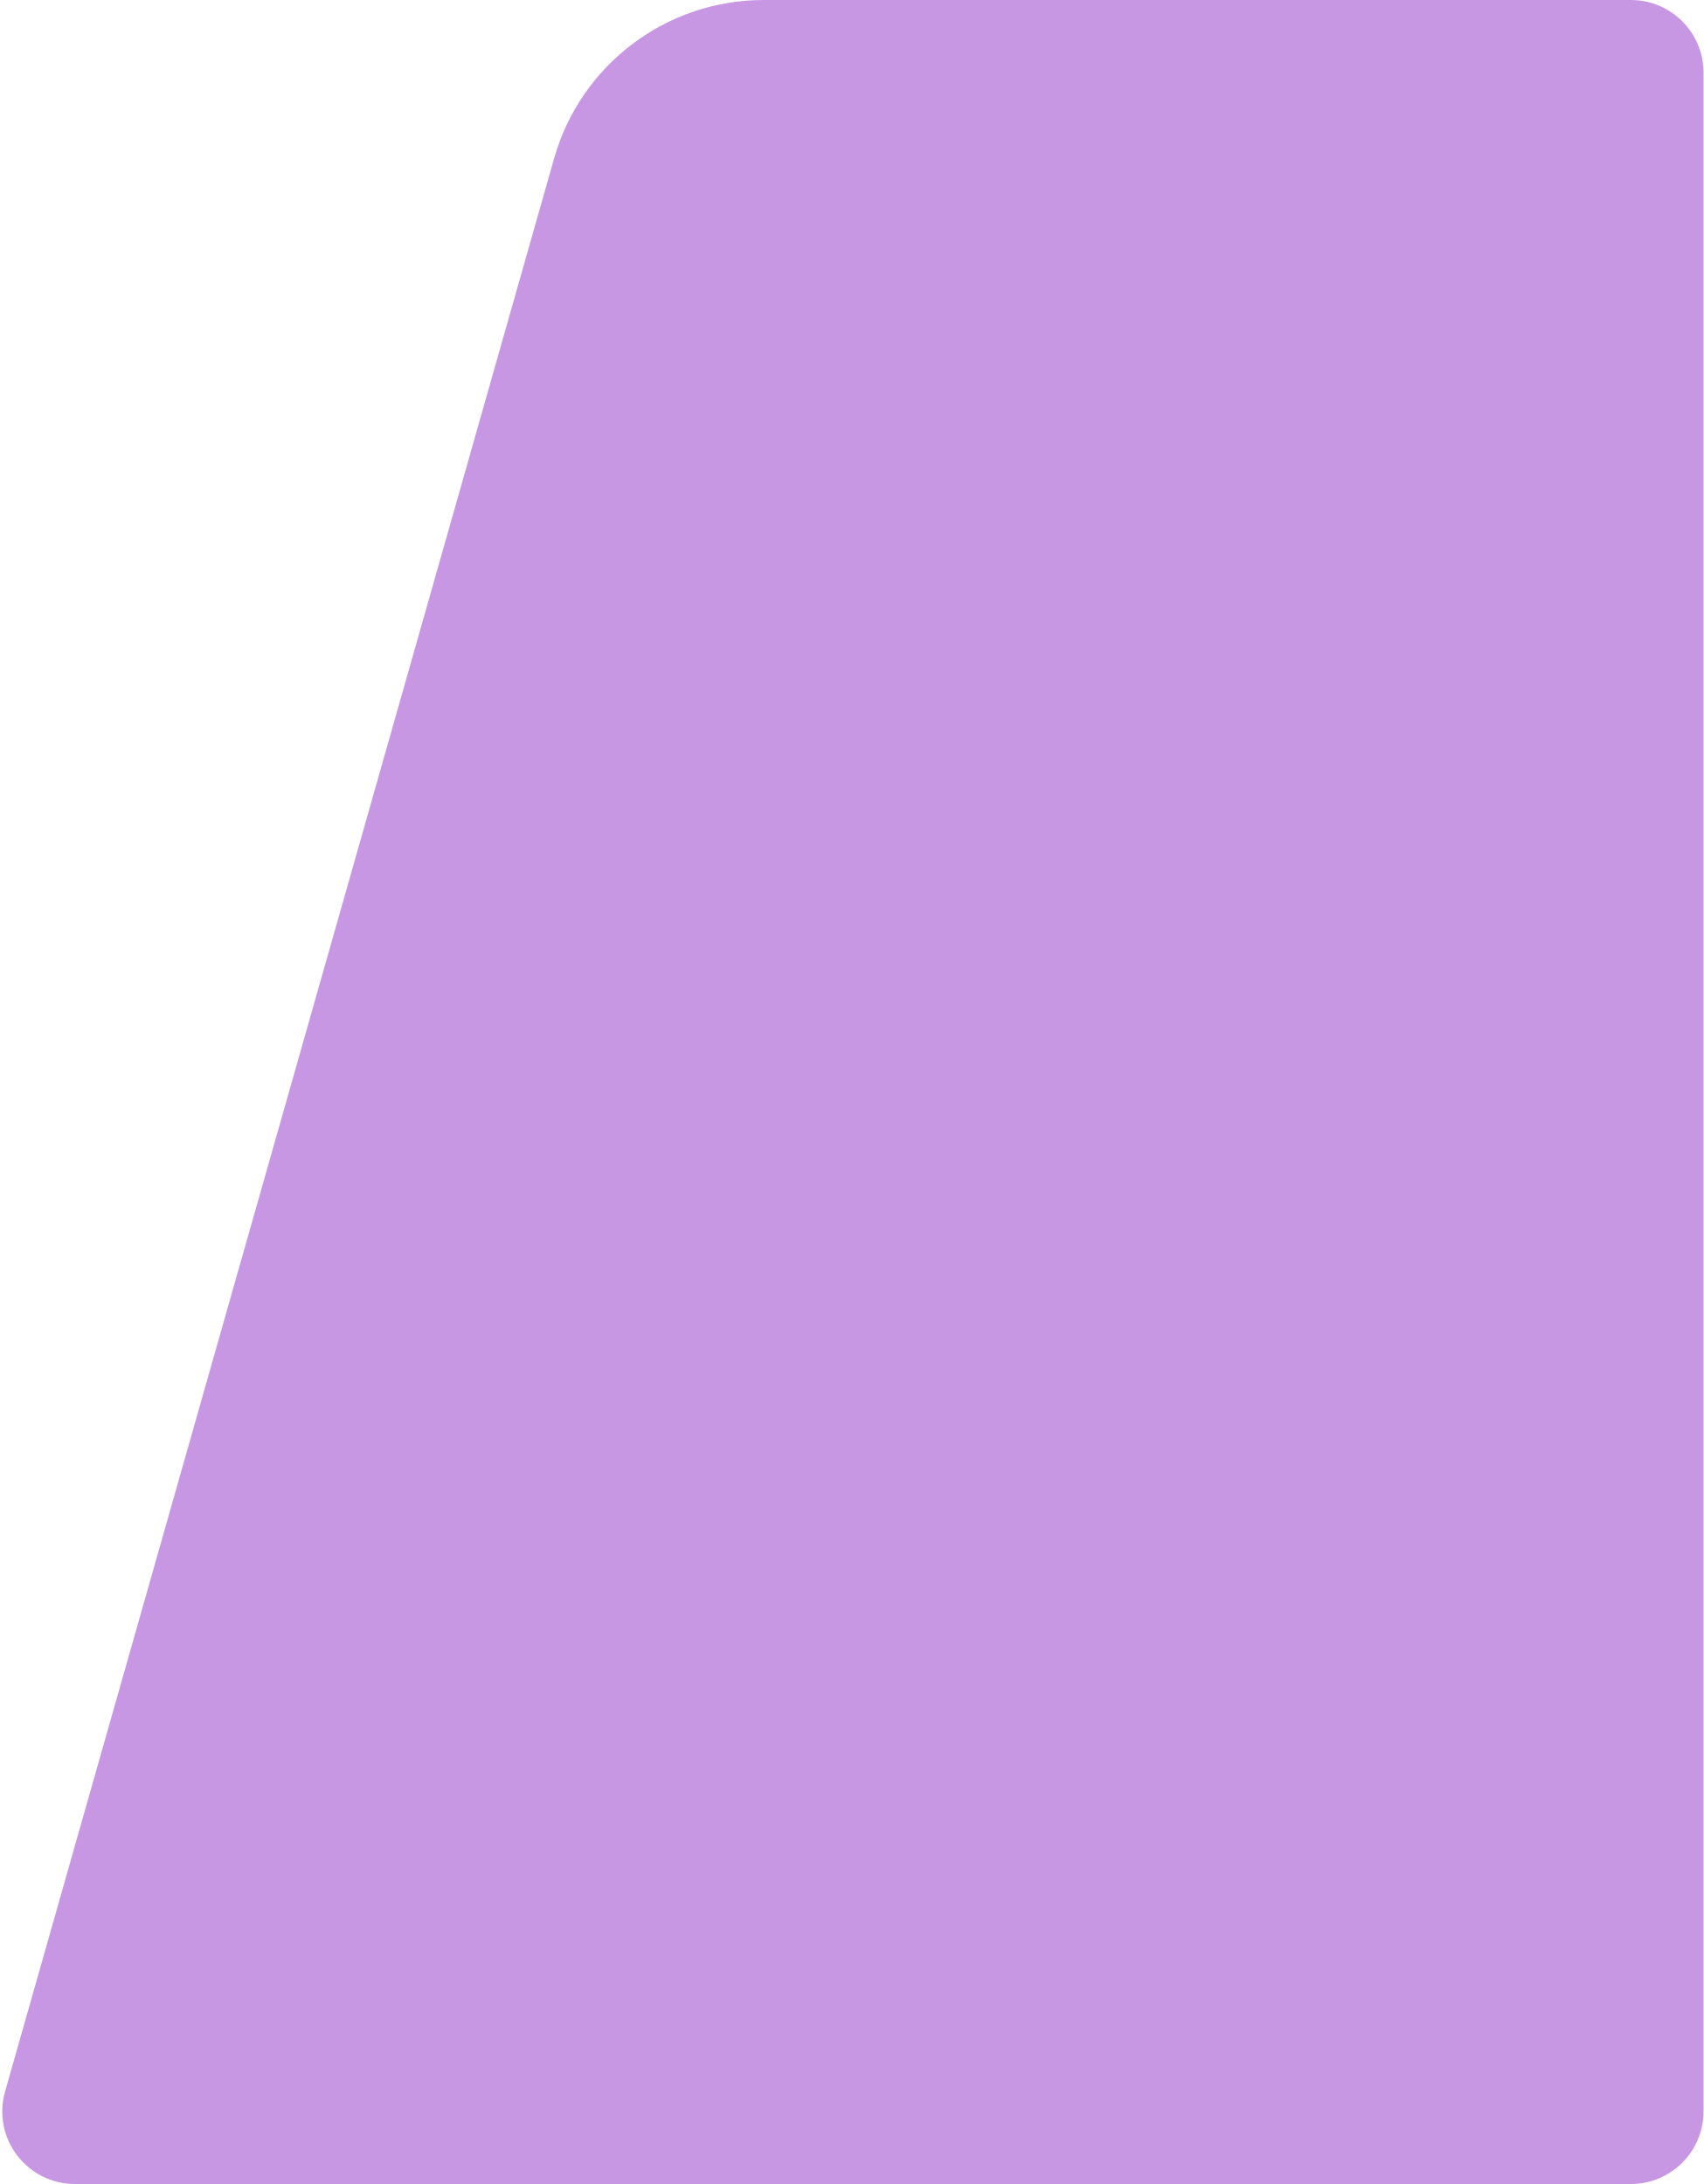
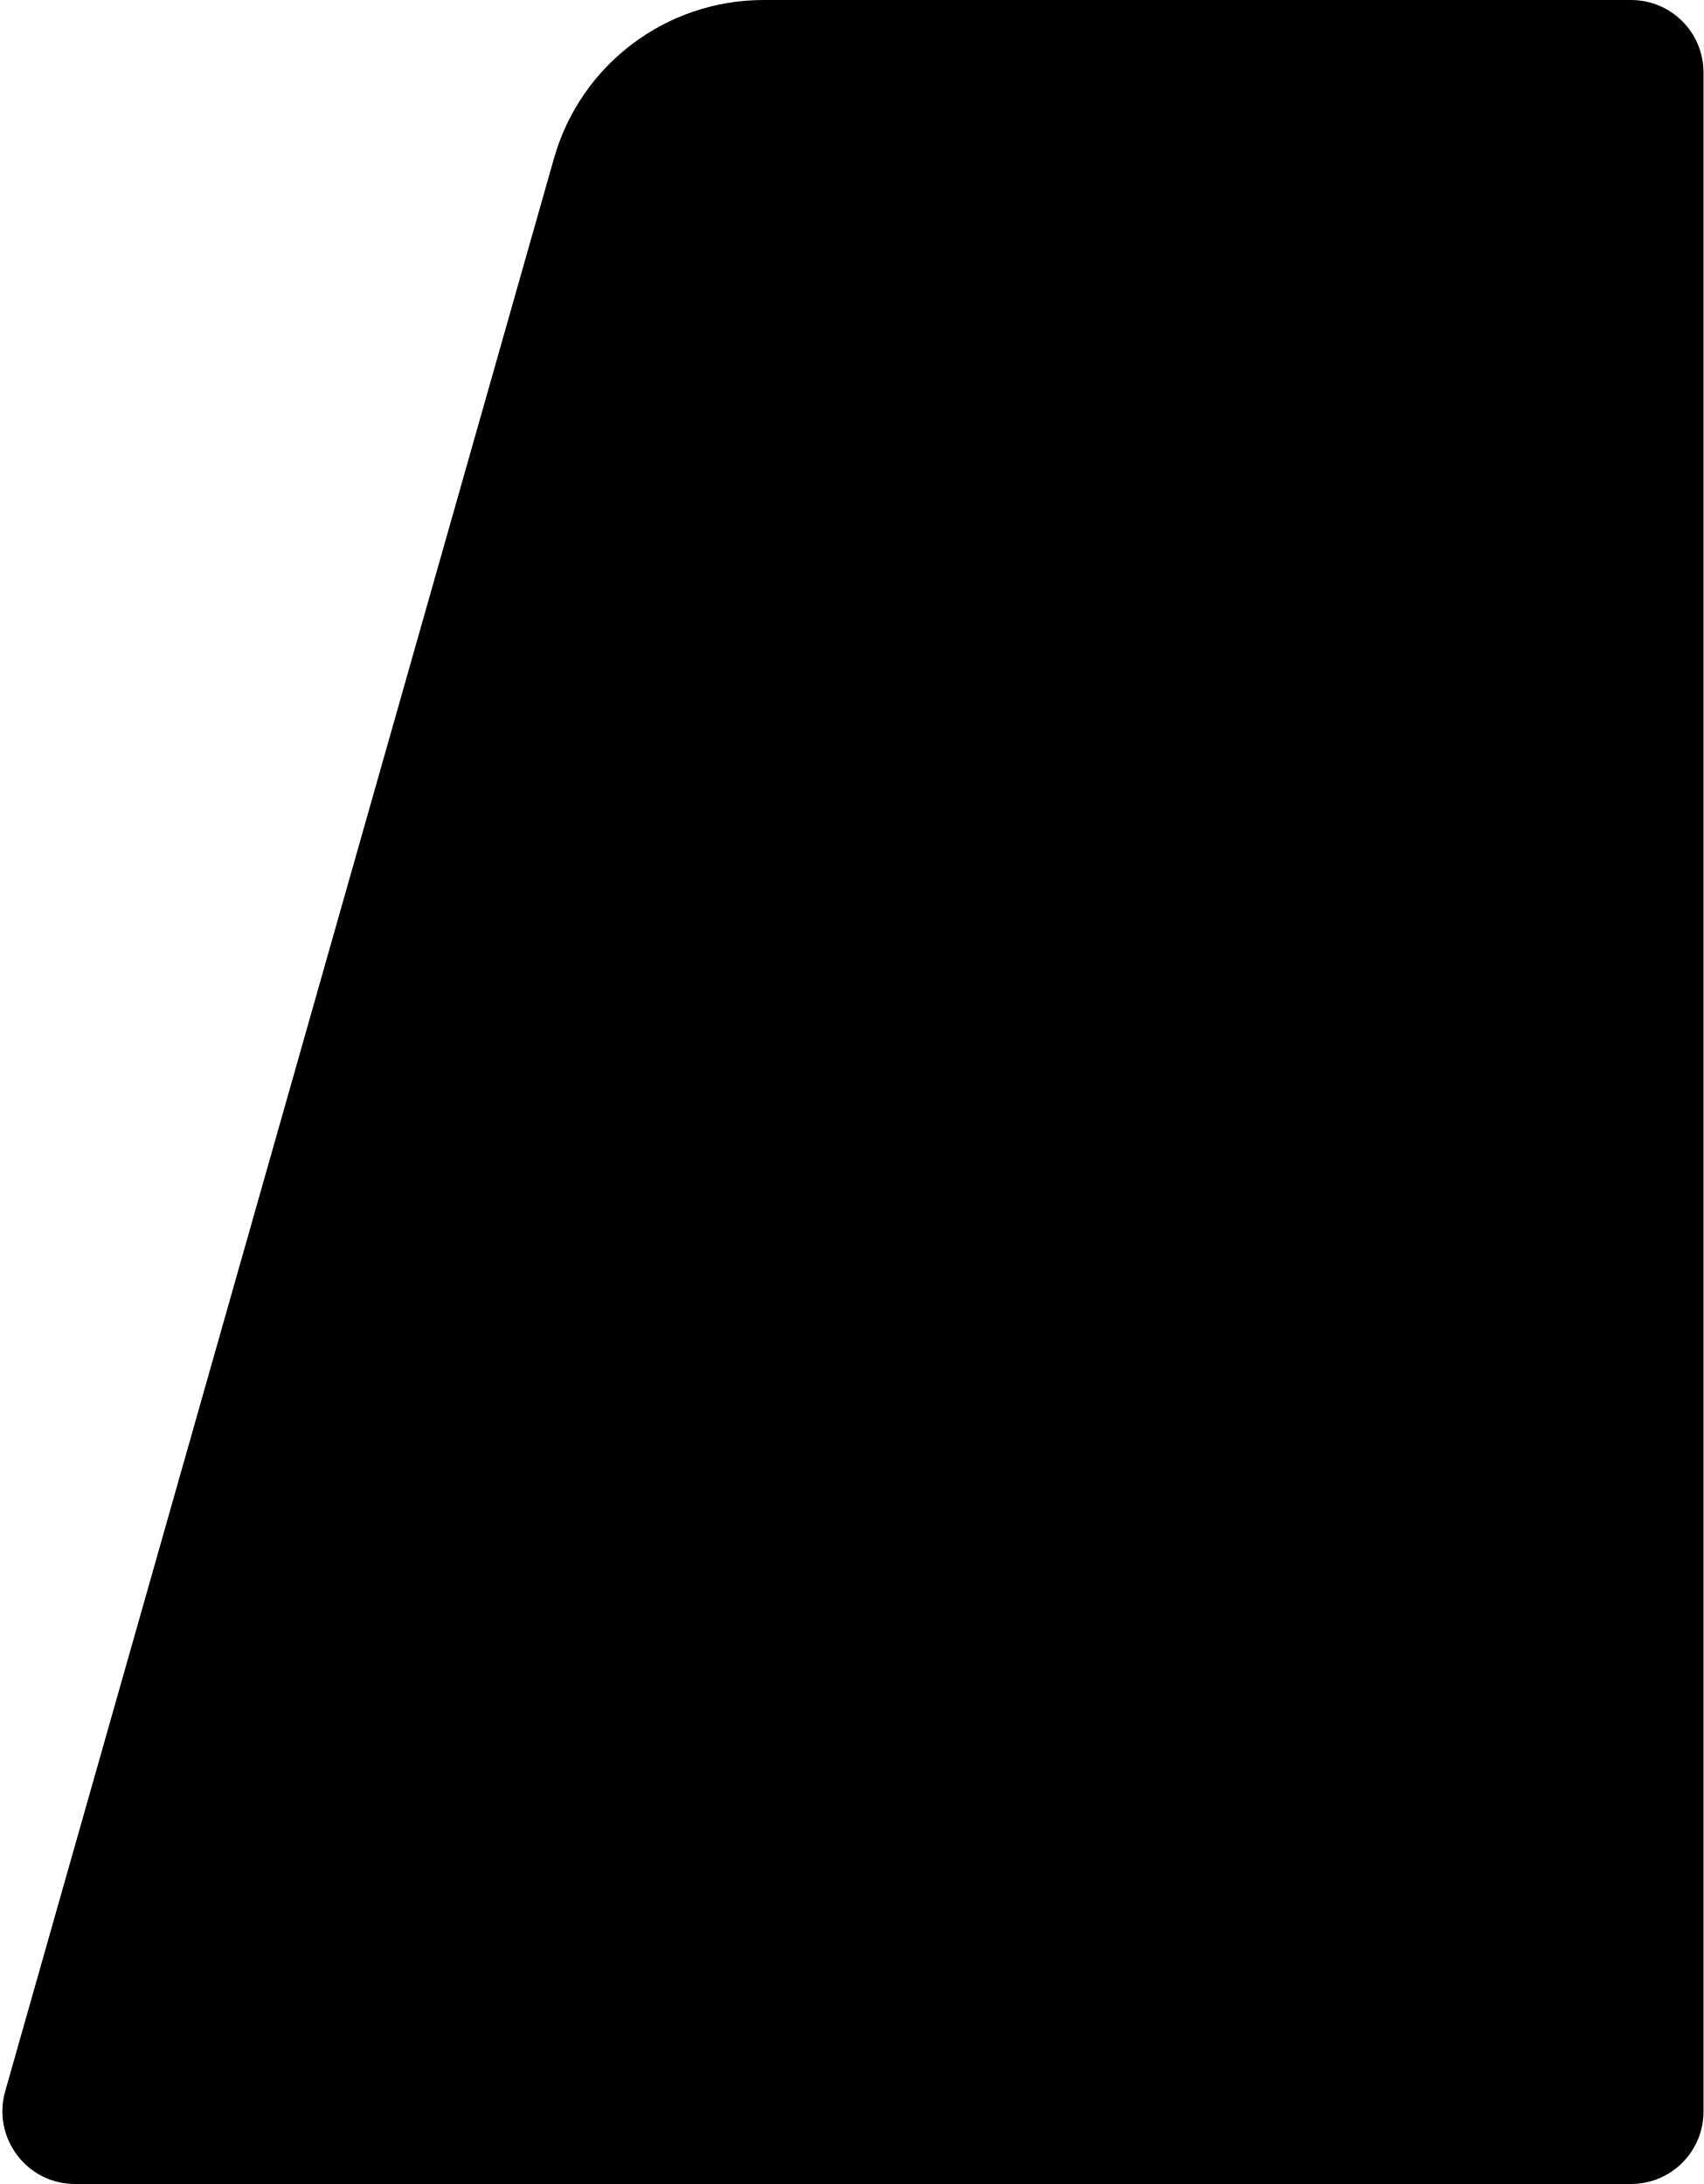
- <svg xmlns="http://www.w3.org/2000/svg" width="563" height="722" viewBox="0 0 563 722" fill="none">
-   <path fill-rule="evenodd" clip-rule="evenodd" d="M183.141 52.334C191.933 21.368 220.212 0 252.403 0H539C552.255 0 563 10.745 563 24V698C563 711.255 552.255 722 539 722H24.763C8.834 722 -2.675 706.768 1.676 691.445L183.141 52.334Z" fill="#C897E4" />
+ <svg xmlns="http://www.w3.org/2000/svg" version="1.1" id="Capa_1" x="0px" y="0px" viewBox="0 0 563 722" style="enable-background:new 0 0 563 722;" xml:space="preserve">
+   <style type="text/css">
+ 	.st0{fill-rule:evenodd;clip-rule:evenodd;}
+ </style>
+   <path class="st0" d="M183.1,52.3c8.8-31,37.1-52.3,69.3-52.3H539c13.3,0,24,10.7,24,24v674c0,13.3-10.7,24-24,24H24.8  c-15.9,0-27.4-15.2-23.1-30.6L183.1,52.3z" />
</svg>
